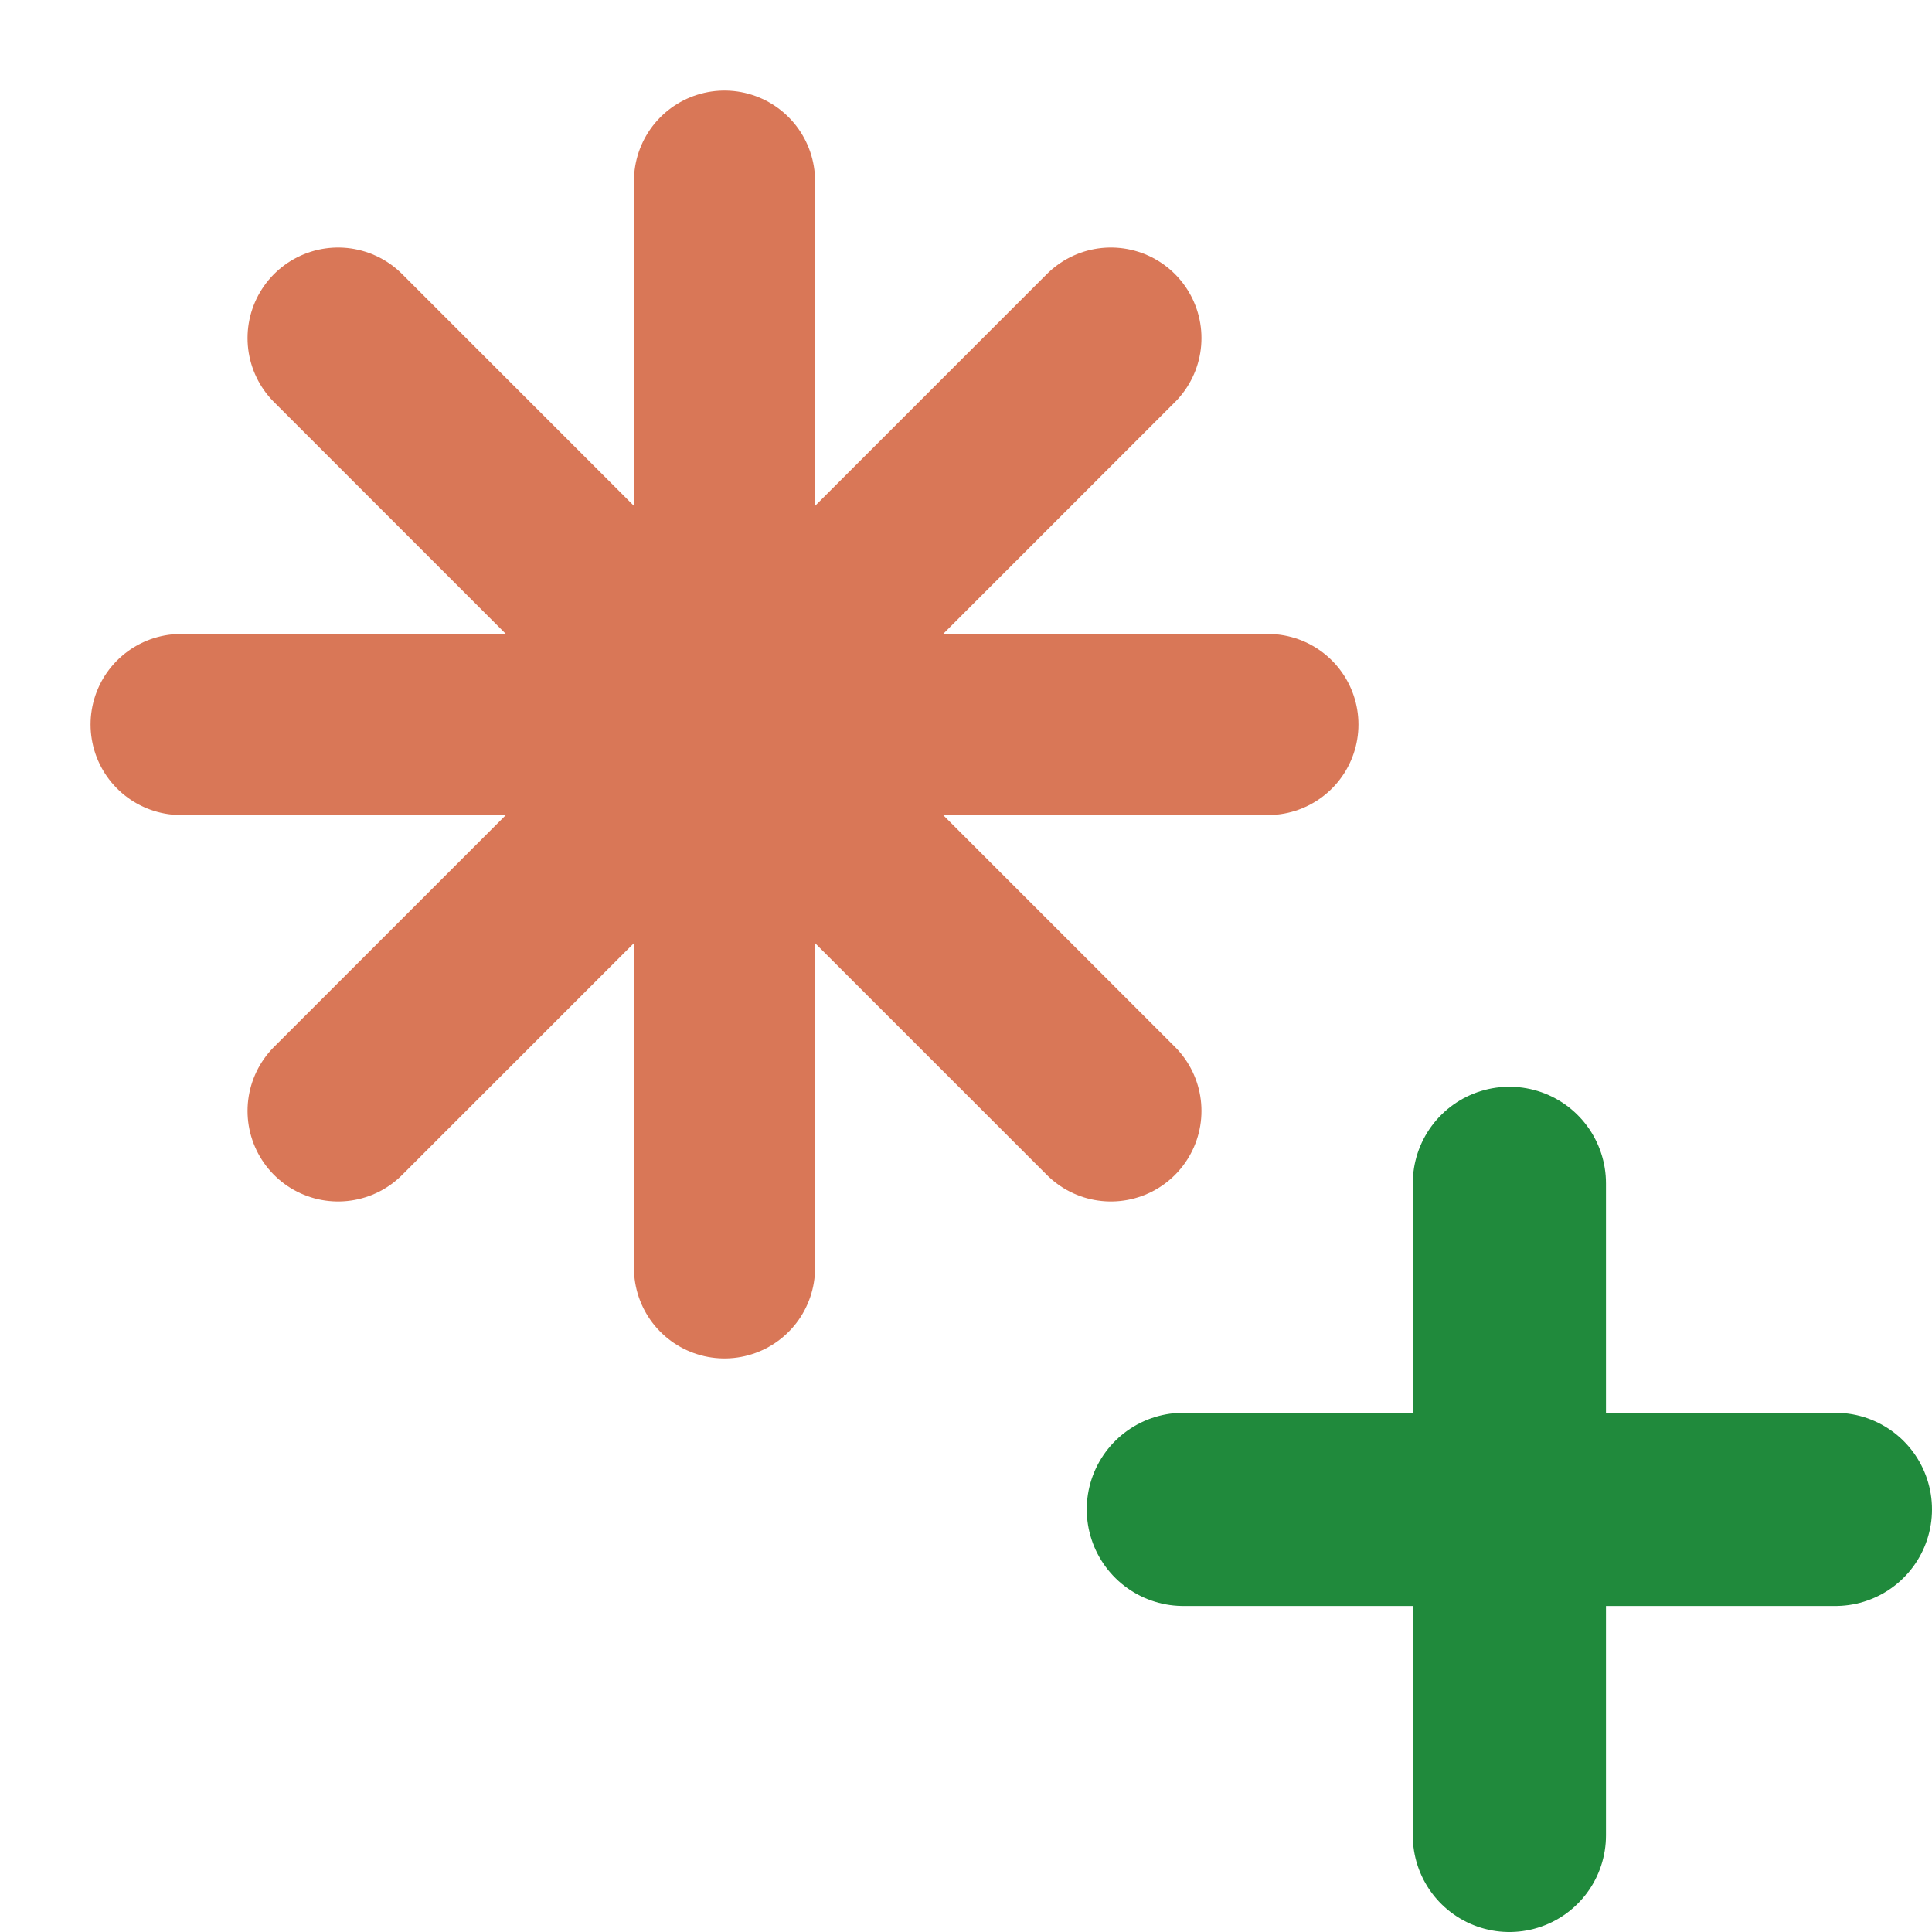
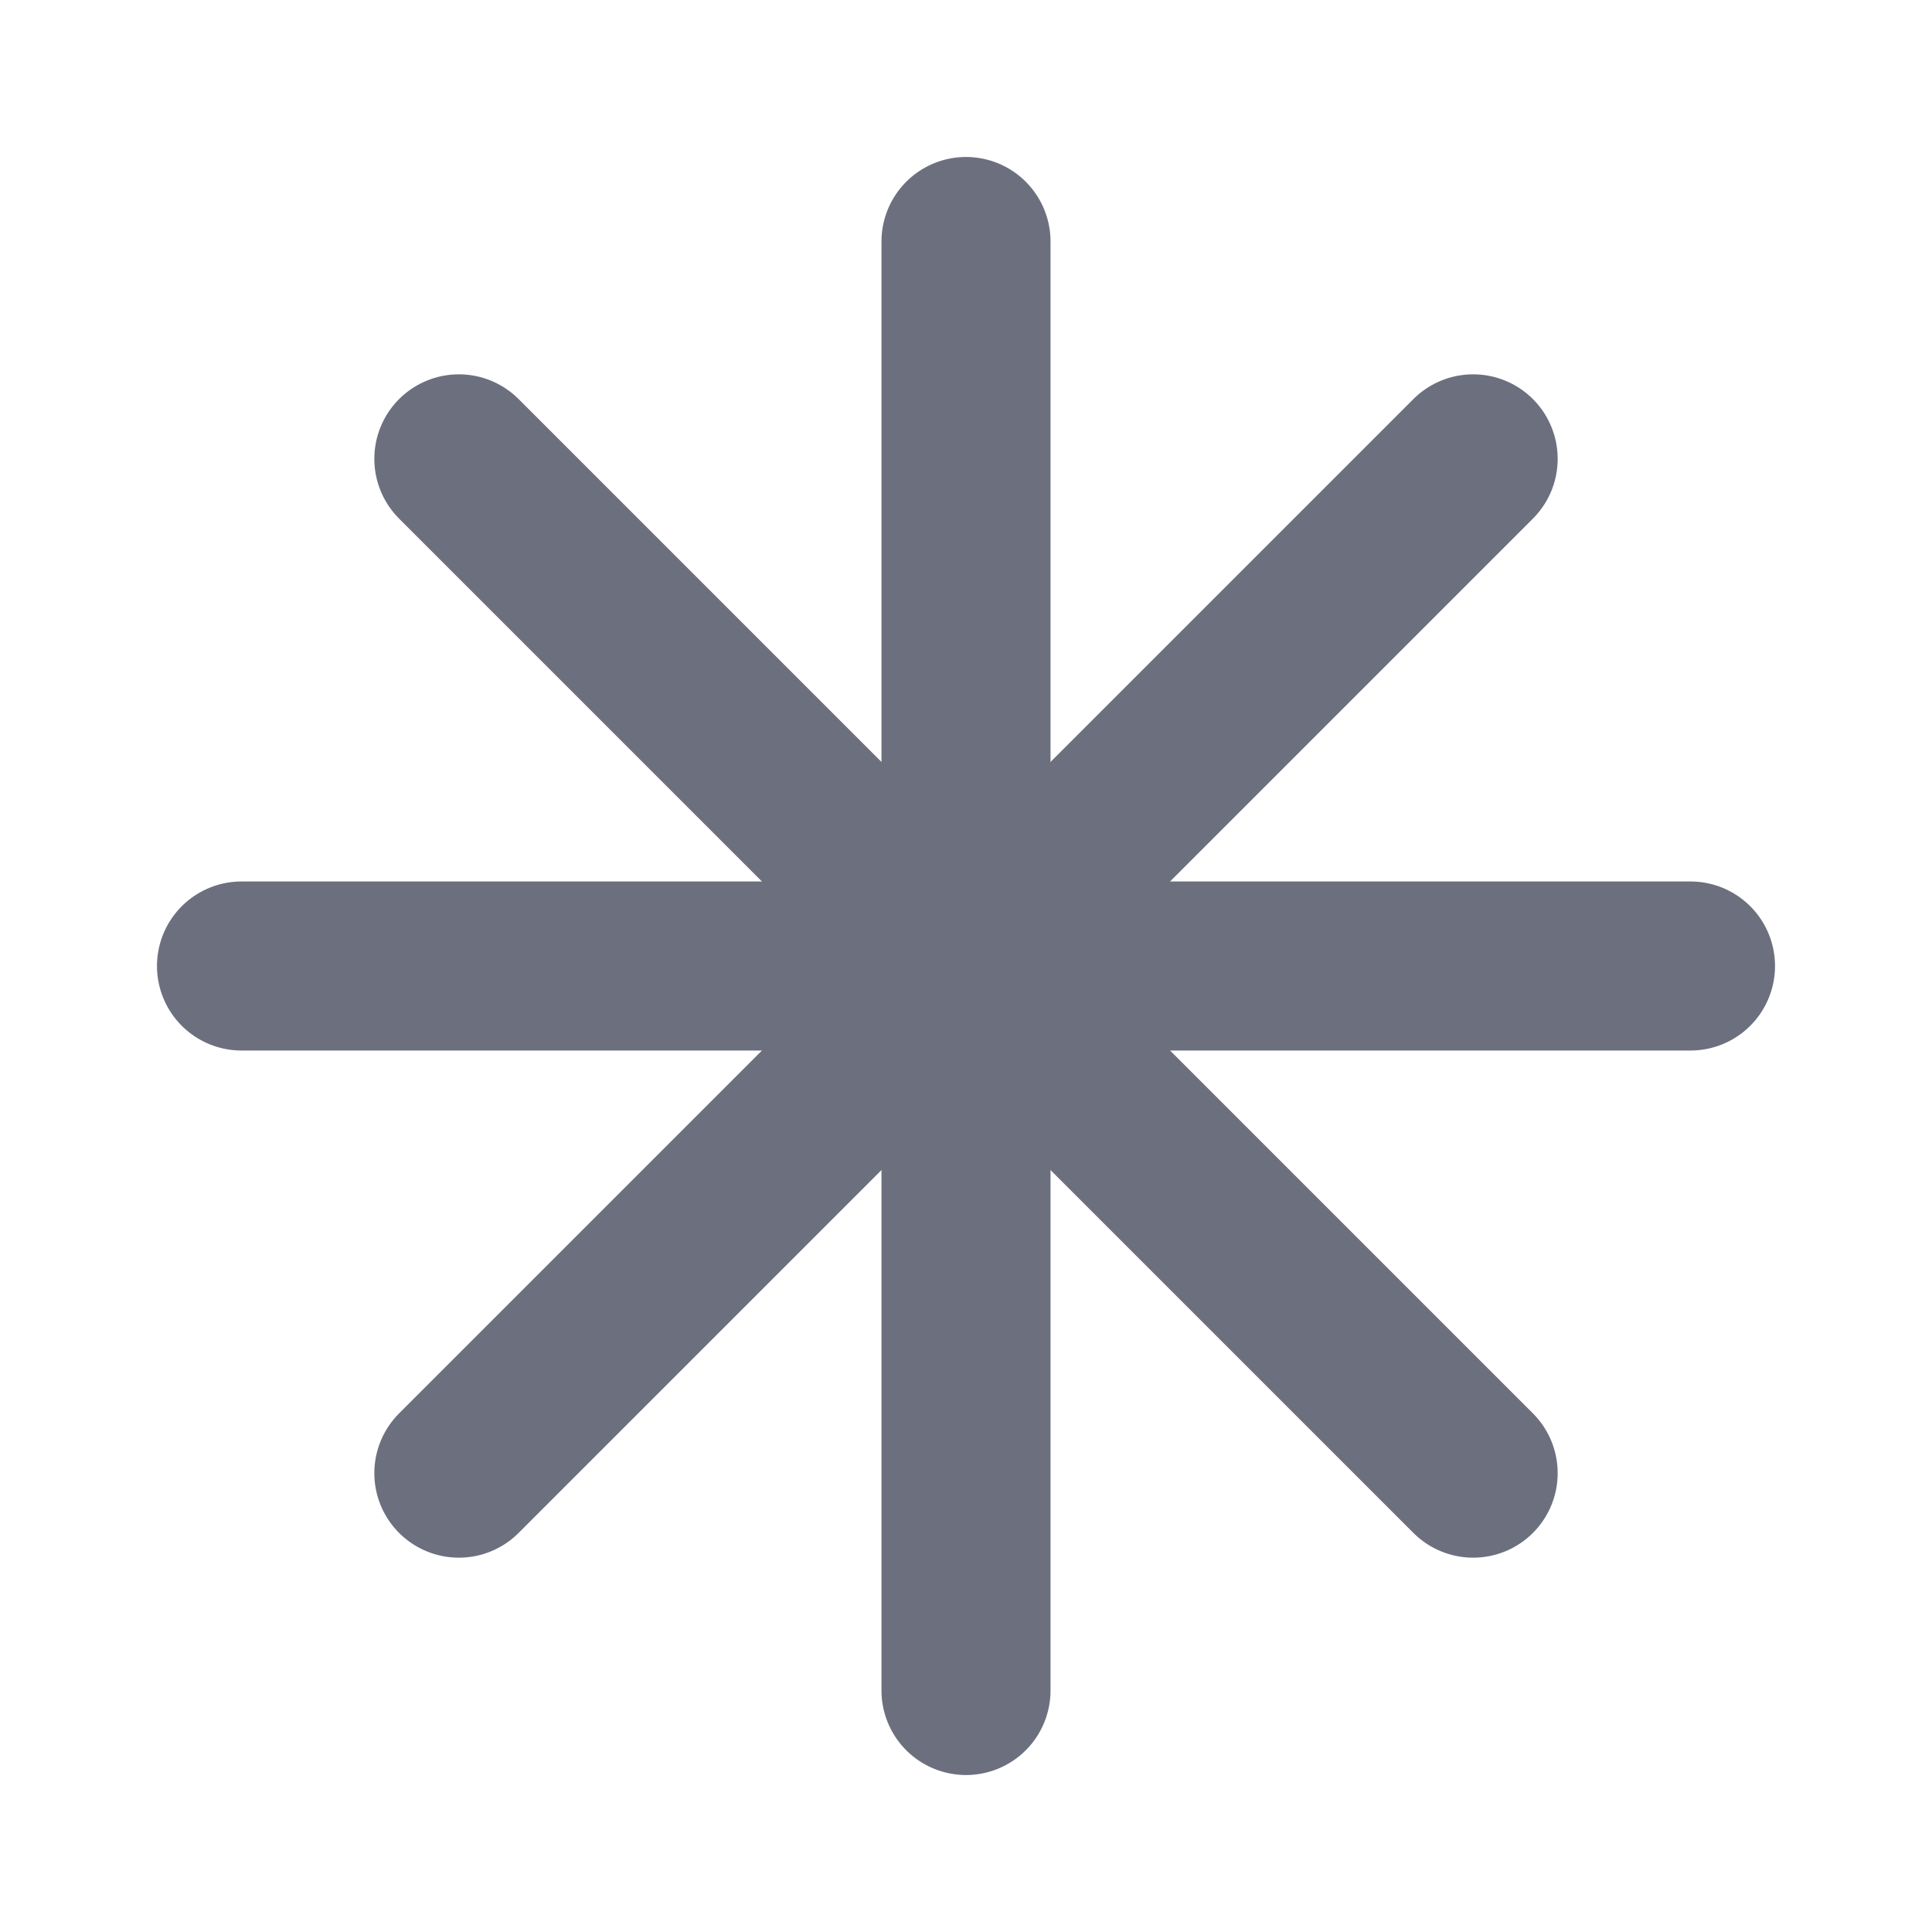
<svg xmlns="http://www.w3.org/2000/svg" width="16" height="16" viewBox="0 0 16 16">
-   <g stroke="#D97757" stroke-width="1.5" stroke-linecap="round">
-     <line x1="6" y1="1.5" x2="6" y2="10.5" />
-     <line x1="1.5" y1="6" x2="10.5" y2="6" />
-     <line x1="2.8" y1="2.8" x2="9.2" y2="9.2" />
-     <line x1="9.2" y1="2.8" x2="2.8" y2="9.2" />
-   </g>
-   <g stroke="#208A3C" stroke-width="1.6" stroke-linecap="round">
-     <line x1="12.5" y1="9.8" x2="12.5" y2="15.2" />
-     <line x1="9.8" y1="12.5" x2="15.2" y2="12.5" />
+   <g stroke="#6C707E" stroke-width="1.4" stroke-linecap="round">
+     <line x1="8" y1="2" x2="8" y2="14" />
+     <line x1="2" y1="8" x2="14" y2="8" />
+     <line x1="3.8" y1="3.8" x2="12.2" y2="12.2" />
+     <line x1="12.2" y1="3.8" x2="3.8" y2="12.2" />
  </g>
</svg>
